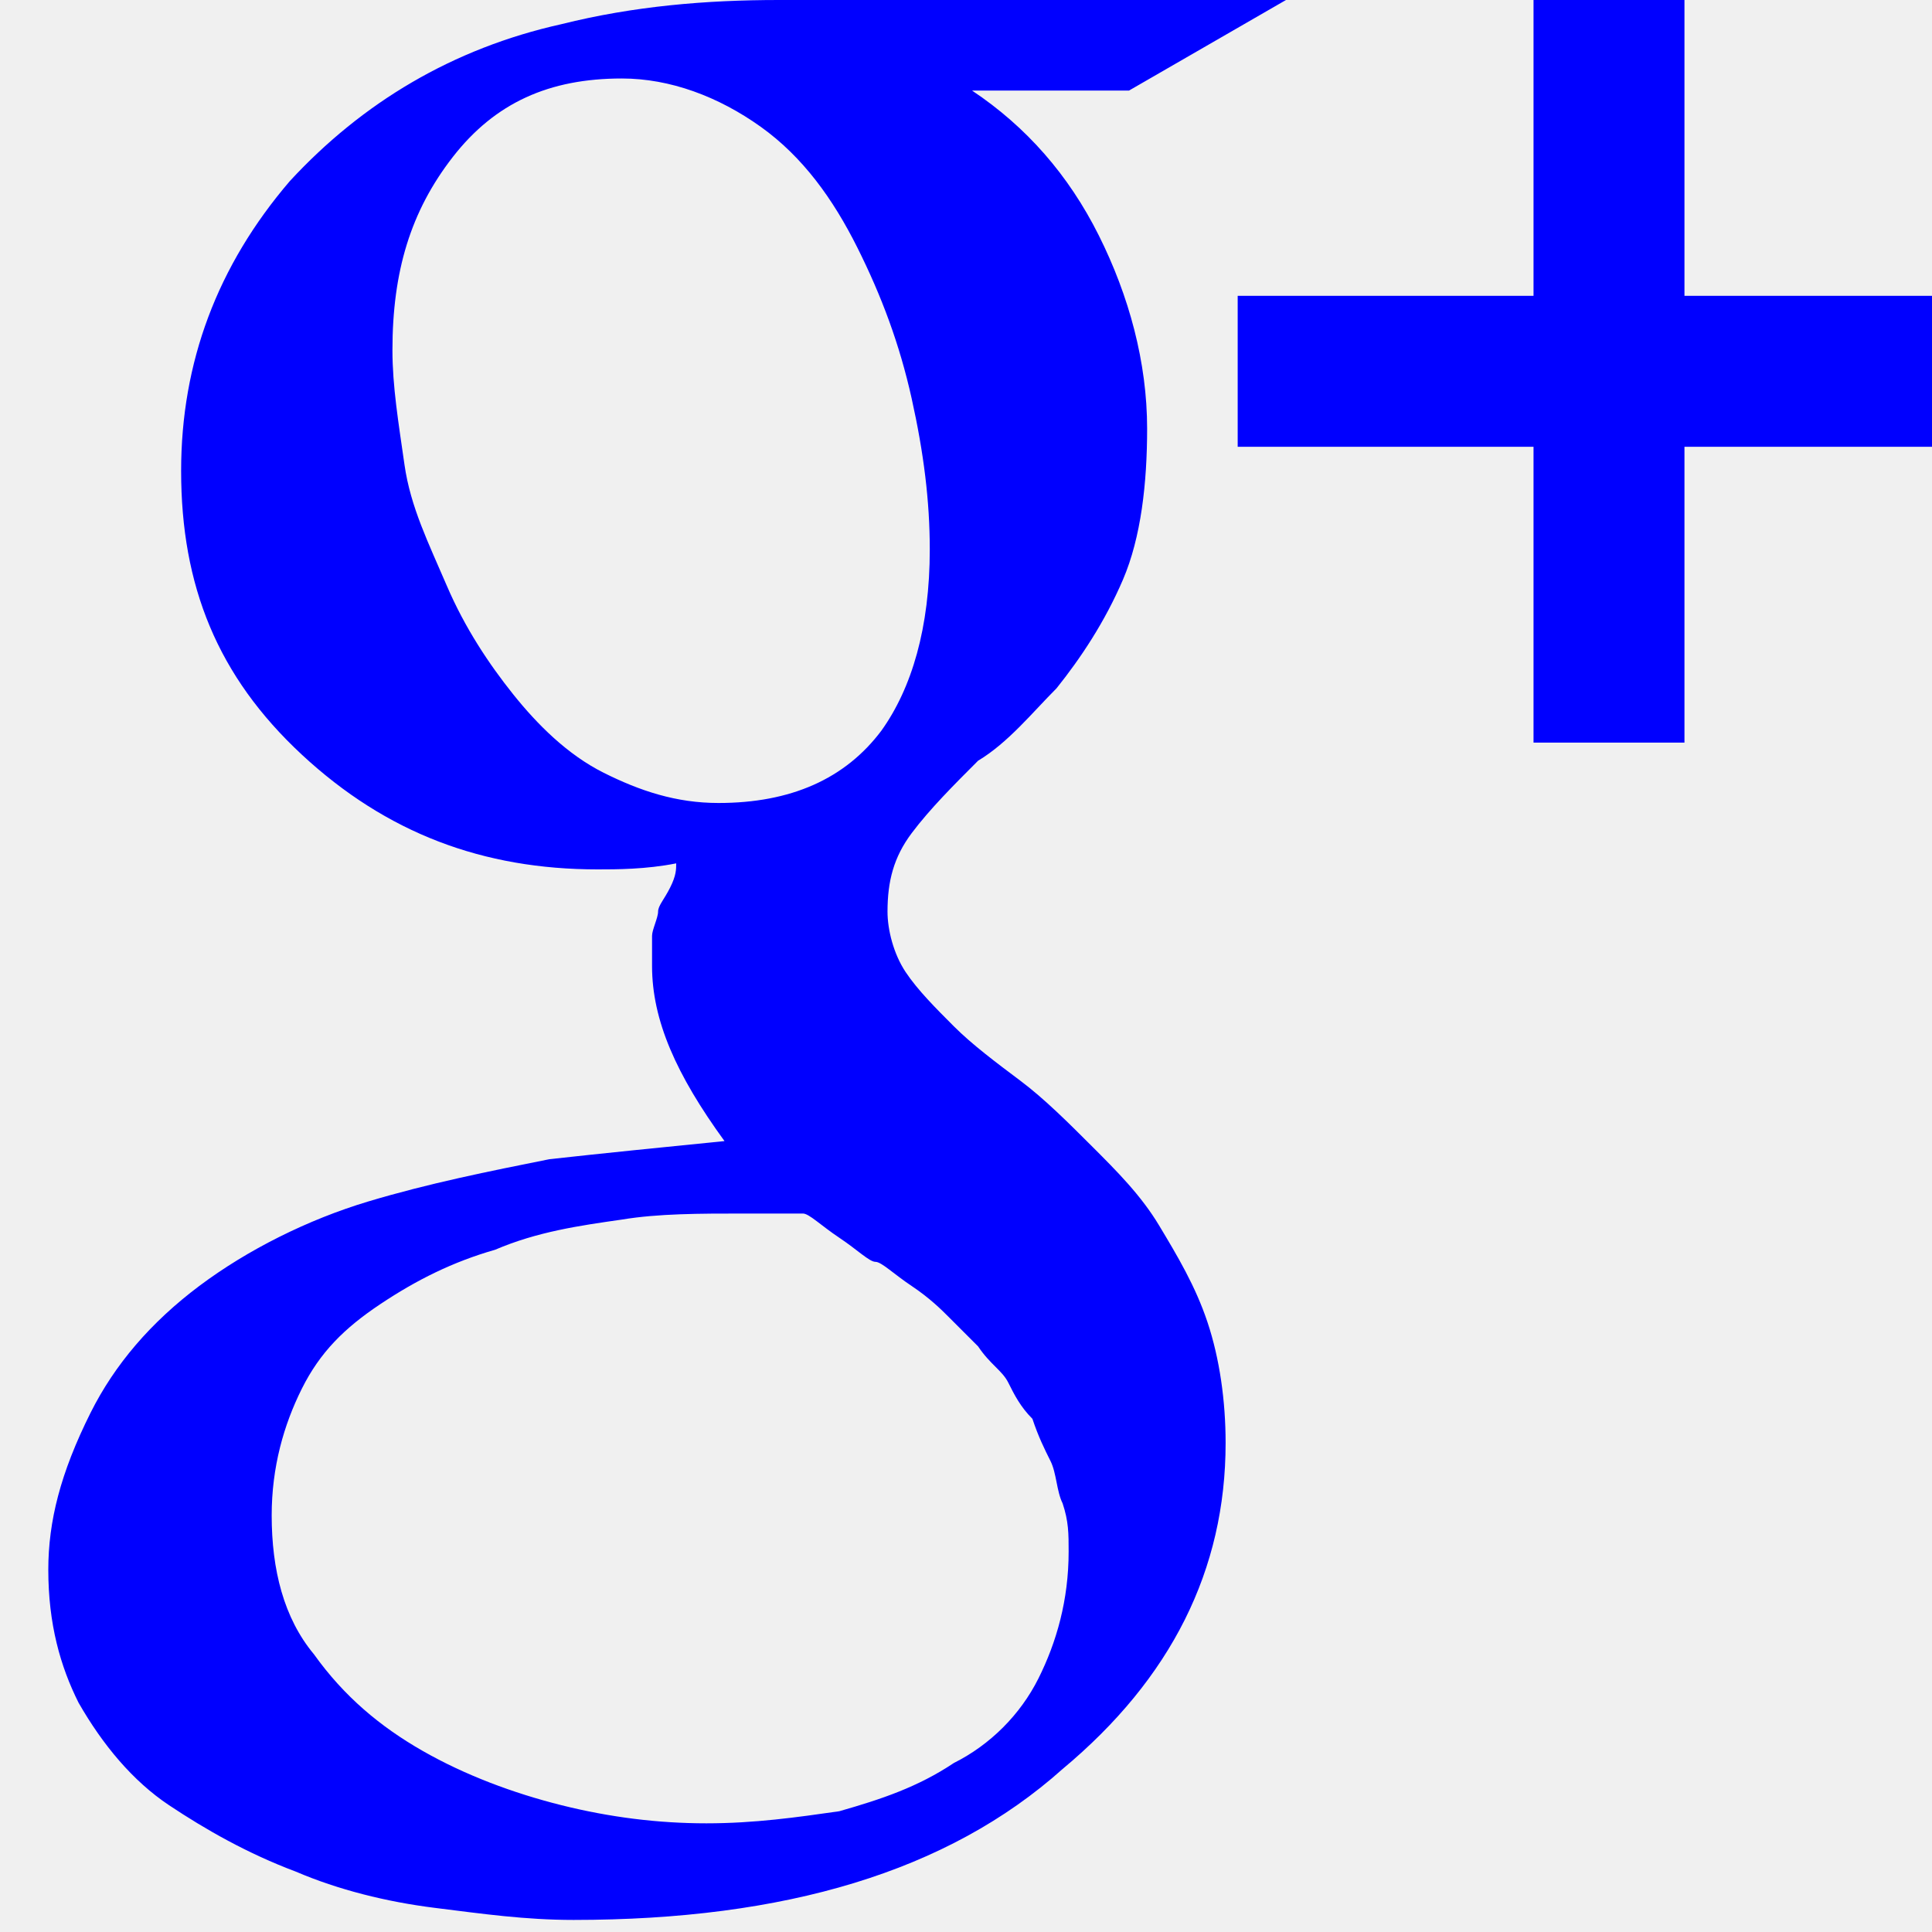
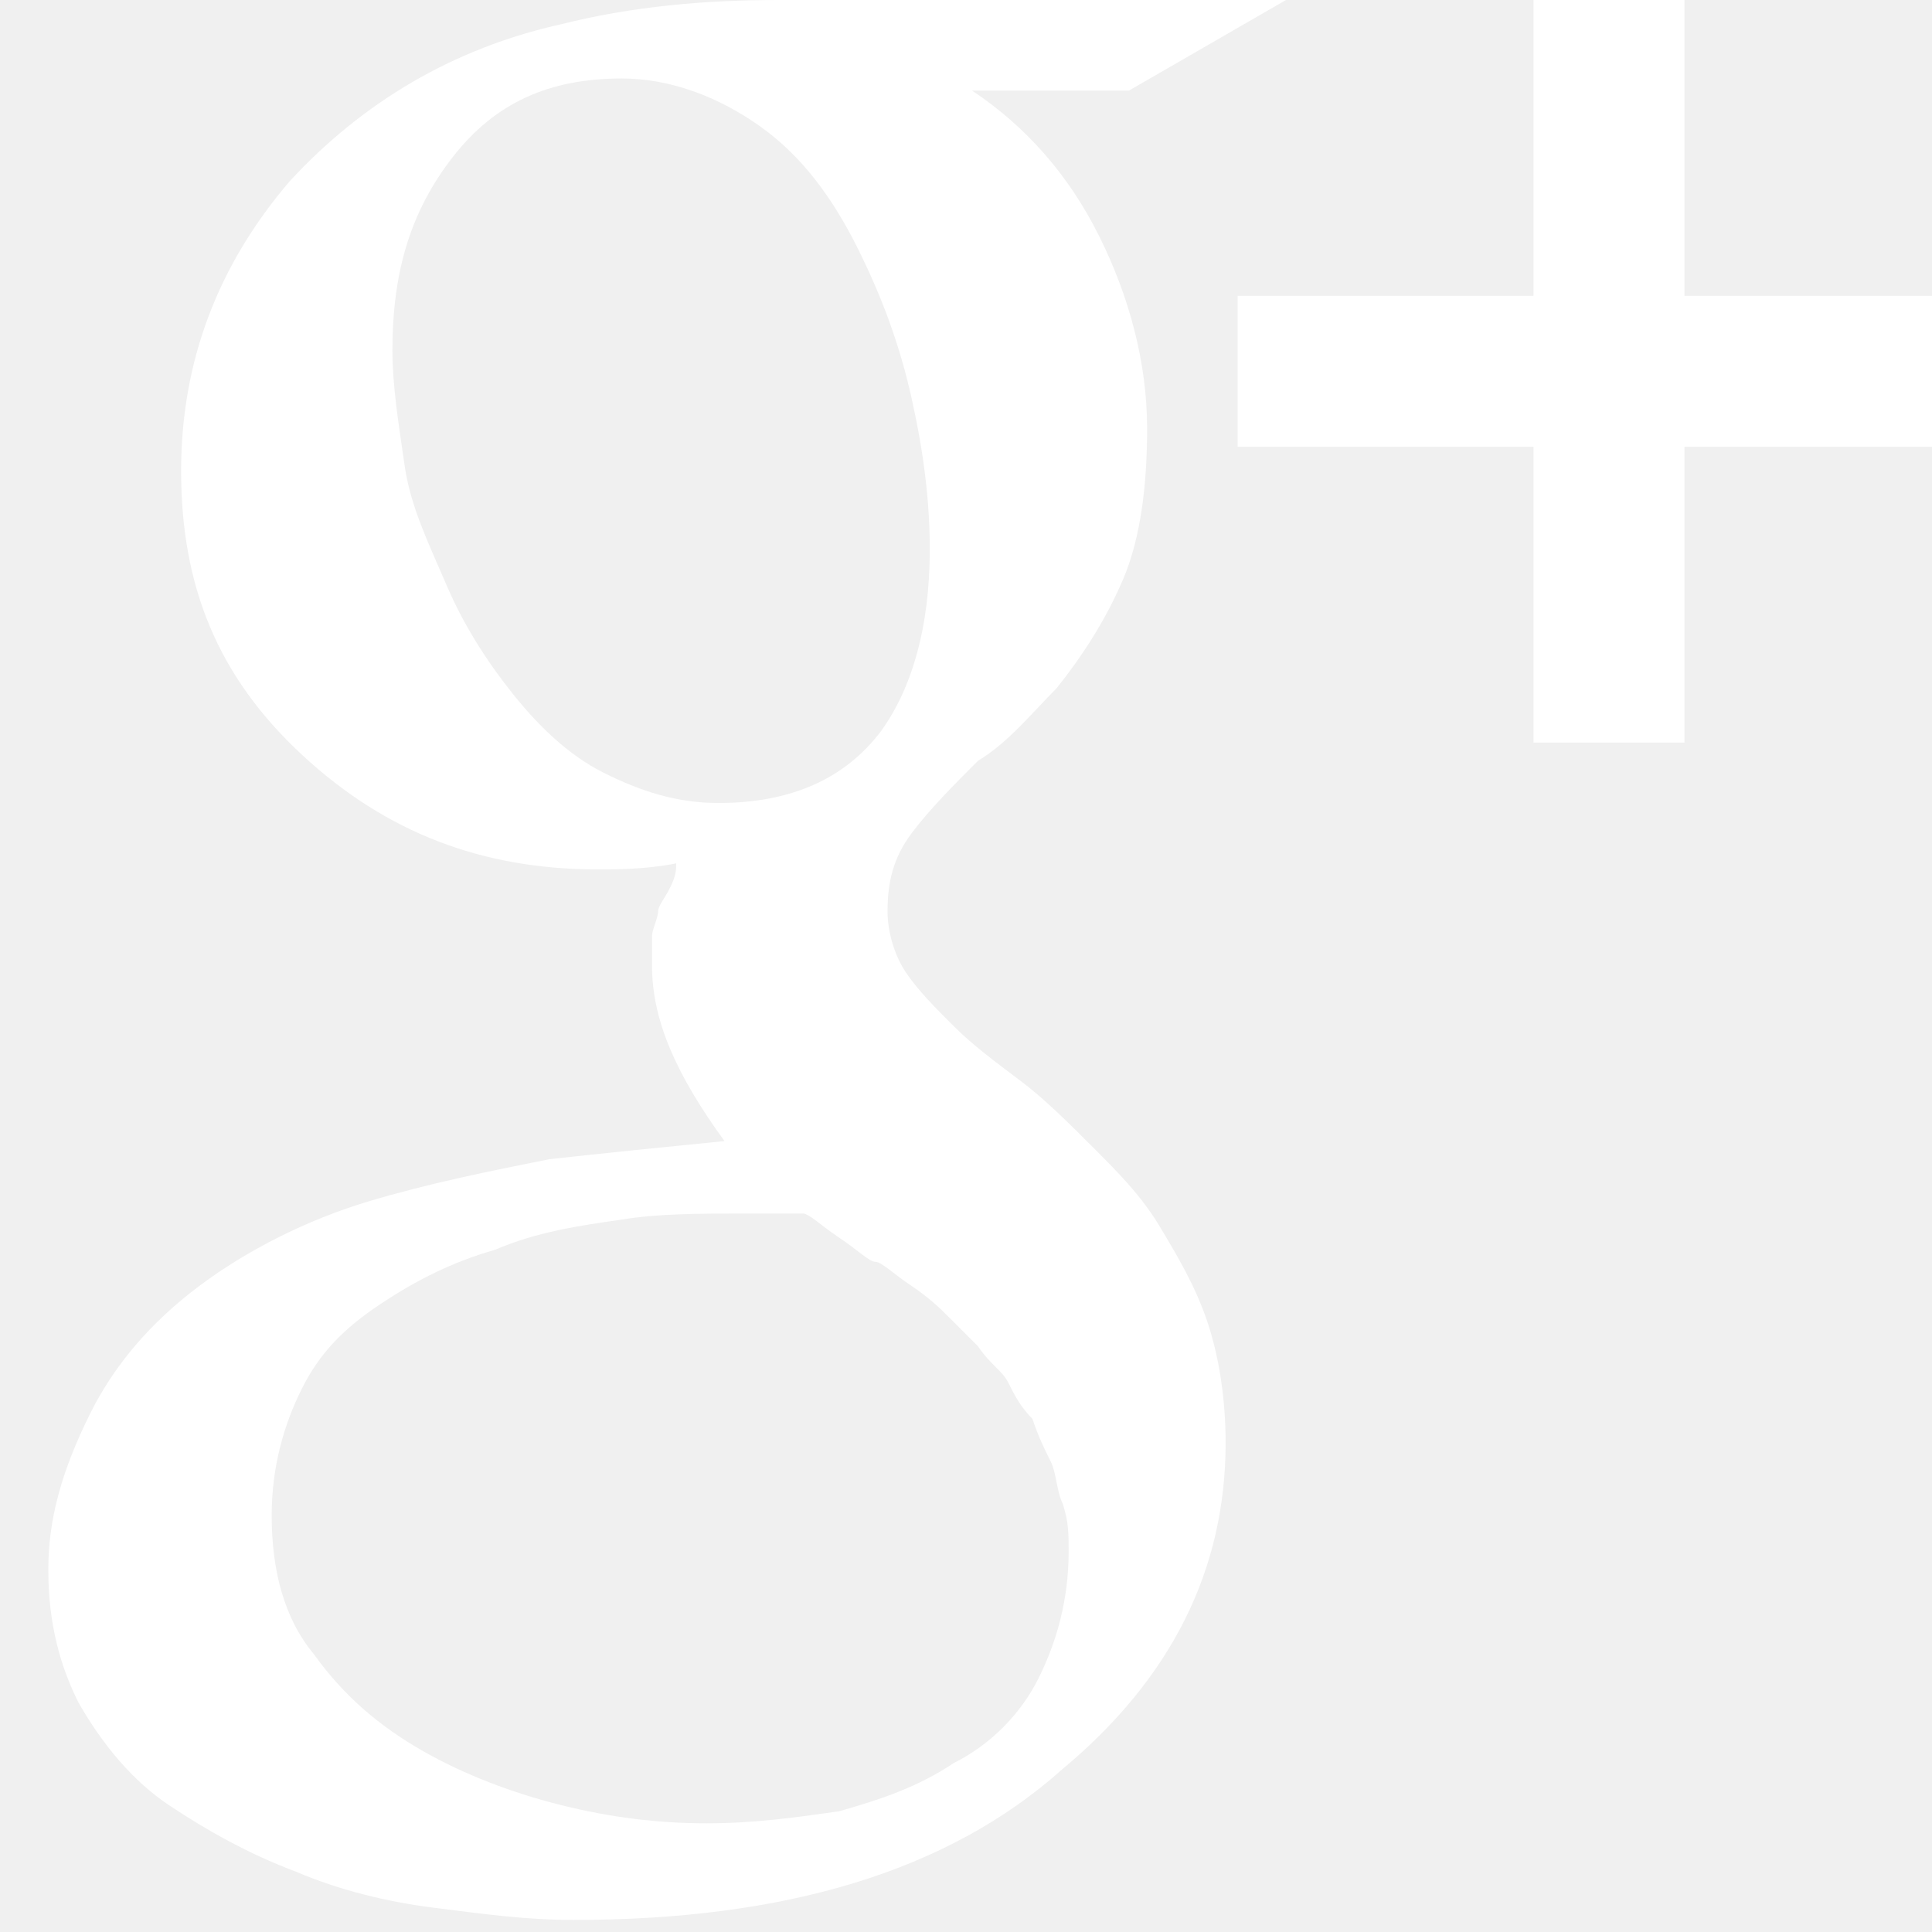
<svg xmlns="http://www.w3.org/2000/svg" version="1.1" id="Layer_1" x="0px" y="0px" viewBox="0 0 32 32" style="enable-background:new 0 0 32 32;" xml:space="preserve">
-   <path fill="blue" d="M17.7,25.7c0-0.3,0-0.5-0.1-0.8c-0.1-0.2-0.1-0.5-0.2-0.7c-0.1-0.2-0.2-0.4-0.3-0.7c-0.2-0.2-0.3-0.4-0.4-0.6  c-0.1-0.2-0.3-0.3-0.5-0.6c-0.2-0.2-0.4-0.4-0.5-0.5c-0.1-0.1-0.3-0.3-0.6-0.5c-0.3-0.2-0.5-0.4-0.6-0.4s-0.3-0.2-0.6-0.4  c-0.3-0.2-0.5-0.4-0.6-0.4c-0.2,0-0.5,0-1,0c-0.7,0-1.4,0-2,0.1c-0.7,0.1-1.4,0.2-2.1,0.5c-0.7,0.2-1.3,0.5-1.9,0.9s-1,0.8-1.3,1.4  c-0.3,0.6-0.5,1.3-0.5,2.1c0,0.9,0.2,1.7,0.7,2.3c0.5,0.7,1.1,1.2,1.8,1.6s1.5,0.7,2.3,0.9s1.6,0.3,2.4,0.3c0.8,0,1.5-0.1,2.2-0.2  c0.7-0.2,1.3-0.4,1.9-0.8c0.6-0.3,1.1-0.8,1.4-1.4C17.5,27.2,17.7,26.5,17.7,25.7z M15.4,9.1c0-0.8-0.1-1.6-0.3-2.5  c-0.2-0.9-0.5-1.7-0.9-2.5c-0.4-0.8-0.9-1.5-1.6-2c-0.7-0.5-1.5-0.8-2.3-0.8c-1.2,0-2.1,0.4-2.8,1.3c-0.7,0.9-1,1.9-1,3.2  c0,0.6,0.1,1.2,0.2,1.9c0.1,0.7,0.4,1.3,0.7,2c0.3,0.7,0.7,1.3,1.1,1.8c0.4,0.5,0.9,1,1.5,1.3c0.6,0.3,1.2,0.5,1.9,0.5  c1.2,0,2.1-0.4,2.7-1.2C15.1,11.4,15.4,10.4,15.4,9.1z M12.9,0h8.4l-2.6,1.5h-2.6c0.9,0.6,1.6,1.4,2.1,2.4s0.8,2.1,0.8,3.2  c0,0.9-0.1,1.8-0.4,2.5c-0.3,0.7-0.7,1.3-1.1,1.8c-0.4,0.4-0.8,0.9-1.3,1.2c-0.4,0.4-0.8,0.8-1.1,1.2c-0.3,0.4-0.4,0.8-0.4,1.3  c0,0.3,0.1,0.7,0.3,1c0.2,0.3,0.5,0.6,0.8,0.9c0.3,0.3,0.7,0.6,1.1,0.9c0.4,0.3,0.8,0.7,1.2,1.1c0.4,0.4,0.8,0.8,1.1,1.3  c0.3,0.5,0.6,1,0.8,1.6c0.2,0.6,0.3,1.3,0.3,2c0,2.1-0.9,3.9-2.7,5.4c-1.9,1.7-4.6,2.5-8.1,2.5c-0.8,0-1.5-0.1-2.3-0.2  c-0.8-0.1-1.6-0.3-2.3-0.6c-0.8-0.3-1.5-0.7-2.1-1.1c-0.6-0.4-1.1-1-1.5-1.7C1,27.6,0.8,26.9,0.8,26c0-0.8,0.2-1.6,0.7-2.6  c0.4-0.8,1-1.5,1.8-2.1c0.8-0.6,1.8-1.1,2.8-1.4c1-0.3,2-0.5,3-0.7c0.9-0.1,1.9-0.2,2.9-0.3c-0.8-1.1-1.2-2-1.2-2.9  c0-0.2,0-0.3,0-0.5c0-0.1,0.1-0.3,0.1-0.4c0-0.1,0.1-0.2,0.2-0.4c0.1-0.2,0.1-0.3,0.1-0.4c-0.5,0.1-1,0.1-1.3,0.1  c-1.9,0-3.5-0.6-4.9-1.9c-1.4-1.3-2-2.8-2-4.7c0-1.8,0.6-3.4,1.8-4.8C6,1.7,7.5,0.8,9.3,0.4C10.5,0.1,11.7,0,12.9,0z M32.8,4.9v2.5  h-4.9v4.9h-2.5V7.4h-4.9V4.9h4.9V0h2.5v4.9H32.8z" />
+   <path fill="#ffffff" d="M17.7,25.7c0-0.3,0-0.5-0.1-0.8c-0.1-0.2-0.1-0.5-0.2-0.7c-0.1-0.2-0.2-0.4-0.3-0.7c-0.2-0.2-0.3-0.4-0.4-0.6  c-0.1-0.2-0.3-0.3-0.5-0.6c-0.2-0.2-0.4-0.4-0.5-0.5c-0.1-0.1-0.3-0.3-0.6-0.5c-0.3-0.2-0.5-0.4-0.6-0.4s-0.3-0.2-0.6-0.4  c-0.3-0.2-0.5-0.4-0.6-0.4c-0.2,0-0.5,0-1,0c-0.7,0-1.4,0-2,0.1c-0.7,0.1-1.4,0.2-2.1,0.5c-0.7,0.2-1.3,0.5-1.9,0.9s-1,0.8-1.3,1.4  c-0.3,0.6-0.5,1.3-0.5,2.1c0,0.9,0.2,1.7,0.7,2.3c0.5,0.7,1.1,1.2,1.8,1.6s1.5,0.7,2.3,0.9s1.6,0.3,2.4,0.3c0.8,0,1.5-0.1,2.2-0.2  c0.7-0.2,1.3-0.4,1.9-0.8c0.6-0.3,1.1-0.8,1.4-1.4C17.5,27.2,17.7,26.5,17.7,25.7z M15.4,9.1c0-0.8-0.1-1.6-0.3-2.5  c-0.2-0.9-0.5-1.7-0.9-2.5c-0.4-0.8-0.9-1.5-1.6-2c-0.7-0.5-1.5-0.8-2.3-0.8c-1.2,0-2.1,0.4-2.8,1.3c-0.7,0.9-1,1.9-1,3.2  c0,0.6,0.1,1.2,0.2,1.9c0.1,0.7,0.4,1.3,0.7,2c0.3,0.7,0.7,1.3,1.1,1.8c0.4,0.5,0.9,1,1.5,1.3c0.6,0.3,1.2,0.5,1.9,0.5  c1.2,0,2.1-0.4,2.7-1.2C15.1,11.4,15.4,10.4,15.4,9.1z M12.9,0h8.4l-2.6,1.5h-2.6c0.9,0.6,1.6,1.4,2.1,2.4s0.8,2.1,0.8,3.2  c0,0.9-0.1,1.8-0.4,2.5c-0.3,0.7-0.7,1.3-1.1,1.8c-0.4,0.4-0.8,0.9-1.3,1.2c-0.4,0.4-0.8,0.8-1.1,1.2c-0.3,0.4-0.4,0.8-0.4,1.3  c0,0.3,0.1,0.7,0.3,1c0.2,0.3,0.5,0.6,0.8,0.9c0.3,0.3,0.7,0.6,1.1,0.9c0.4,0.3,0.8,0.7,1.2,1.1c0.4,0.4,0.8,0.8,1.1,1.3  c0.3,0.5,0.6,1,0.8,1.6c0.2,0.6,0.3,1.3,0.3,2c0,2.1-0.9,3.9-2.7,5.4c-1.9,1.7-4.6,2.5-8.1,2.5c-0.8,0-1.5-0.1-2.3-0.2  c-0.8-0.1-1.6-0.3-2.3-0.6c-0.8-0.3-1.5-0.7-2.1-1.1c-0.6-0.4-1.1-1-1.5-1.7C1,27.6,0.8,26.9,0.8,26c0-0.8,0.2-1.6,0.7-2.6  c0.4-0.8,1-1.5,1.8-2.1c0.8-0.6,1.8-1.1,2.8-1.4c1-0.3,2-0.5,3-0.7c0.9-0.1,1.9-0.2,2.9-0.3c-0.8-1.1-1.2-2-1.2-2.9  c0-0.2,0-0.3,0-0.5c0-0.1,0.1-0.3,0.1-0.4c0-0.1,0.1-0.2,0.2-0.4c0.1-0.2,0.1-0.3,0.1-0.4c-0.5,0.1-1,0.1-1.3,0.1  c-1.9,0-3.5-0.6-4.9-1.9c-1.4-1.3-2-2.8-2-4.7c0-1.8,0.6-3.4,1.8-4.8C6,1.7,7.5,0.8,9.3,0.4C10.5,0.1,11.7,0,12.9,0z M32.8,4.9v2.5  h-4.9v4.9h-2.5V7.4h-4.9V4.9h4.9V0h2.5v4.9H32.8z" />
</svg>
